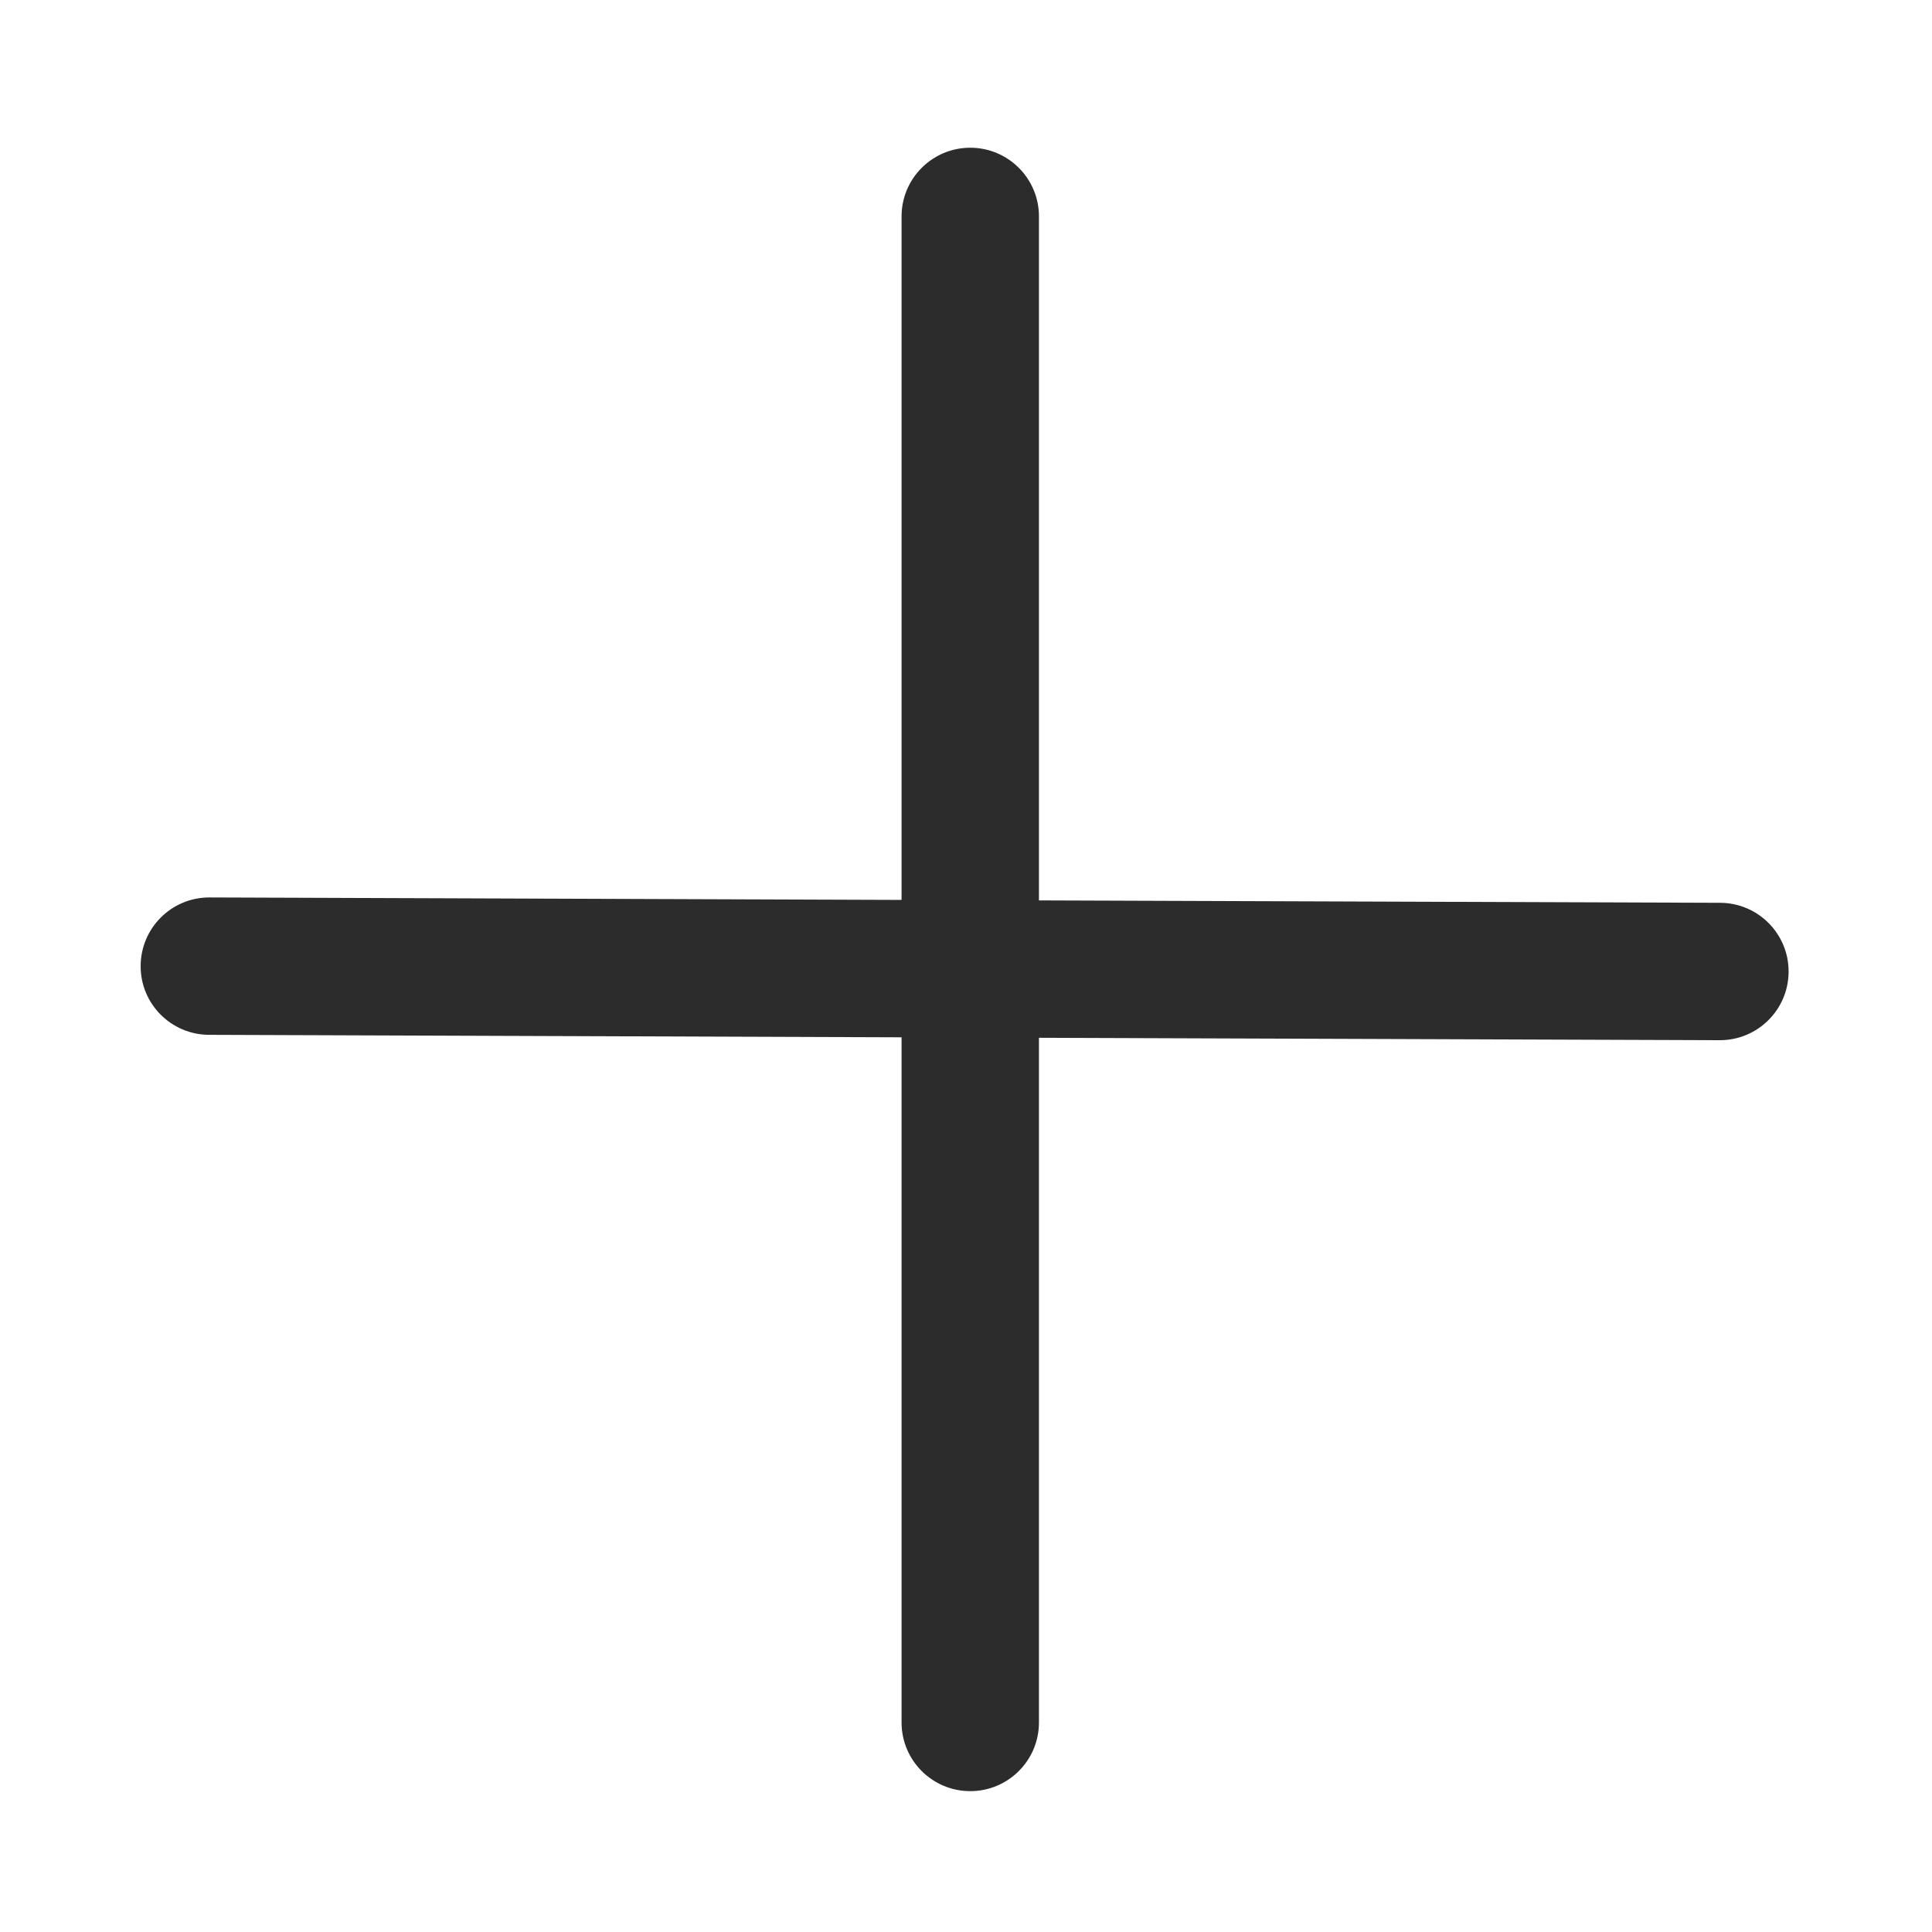
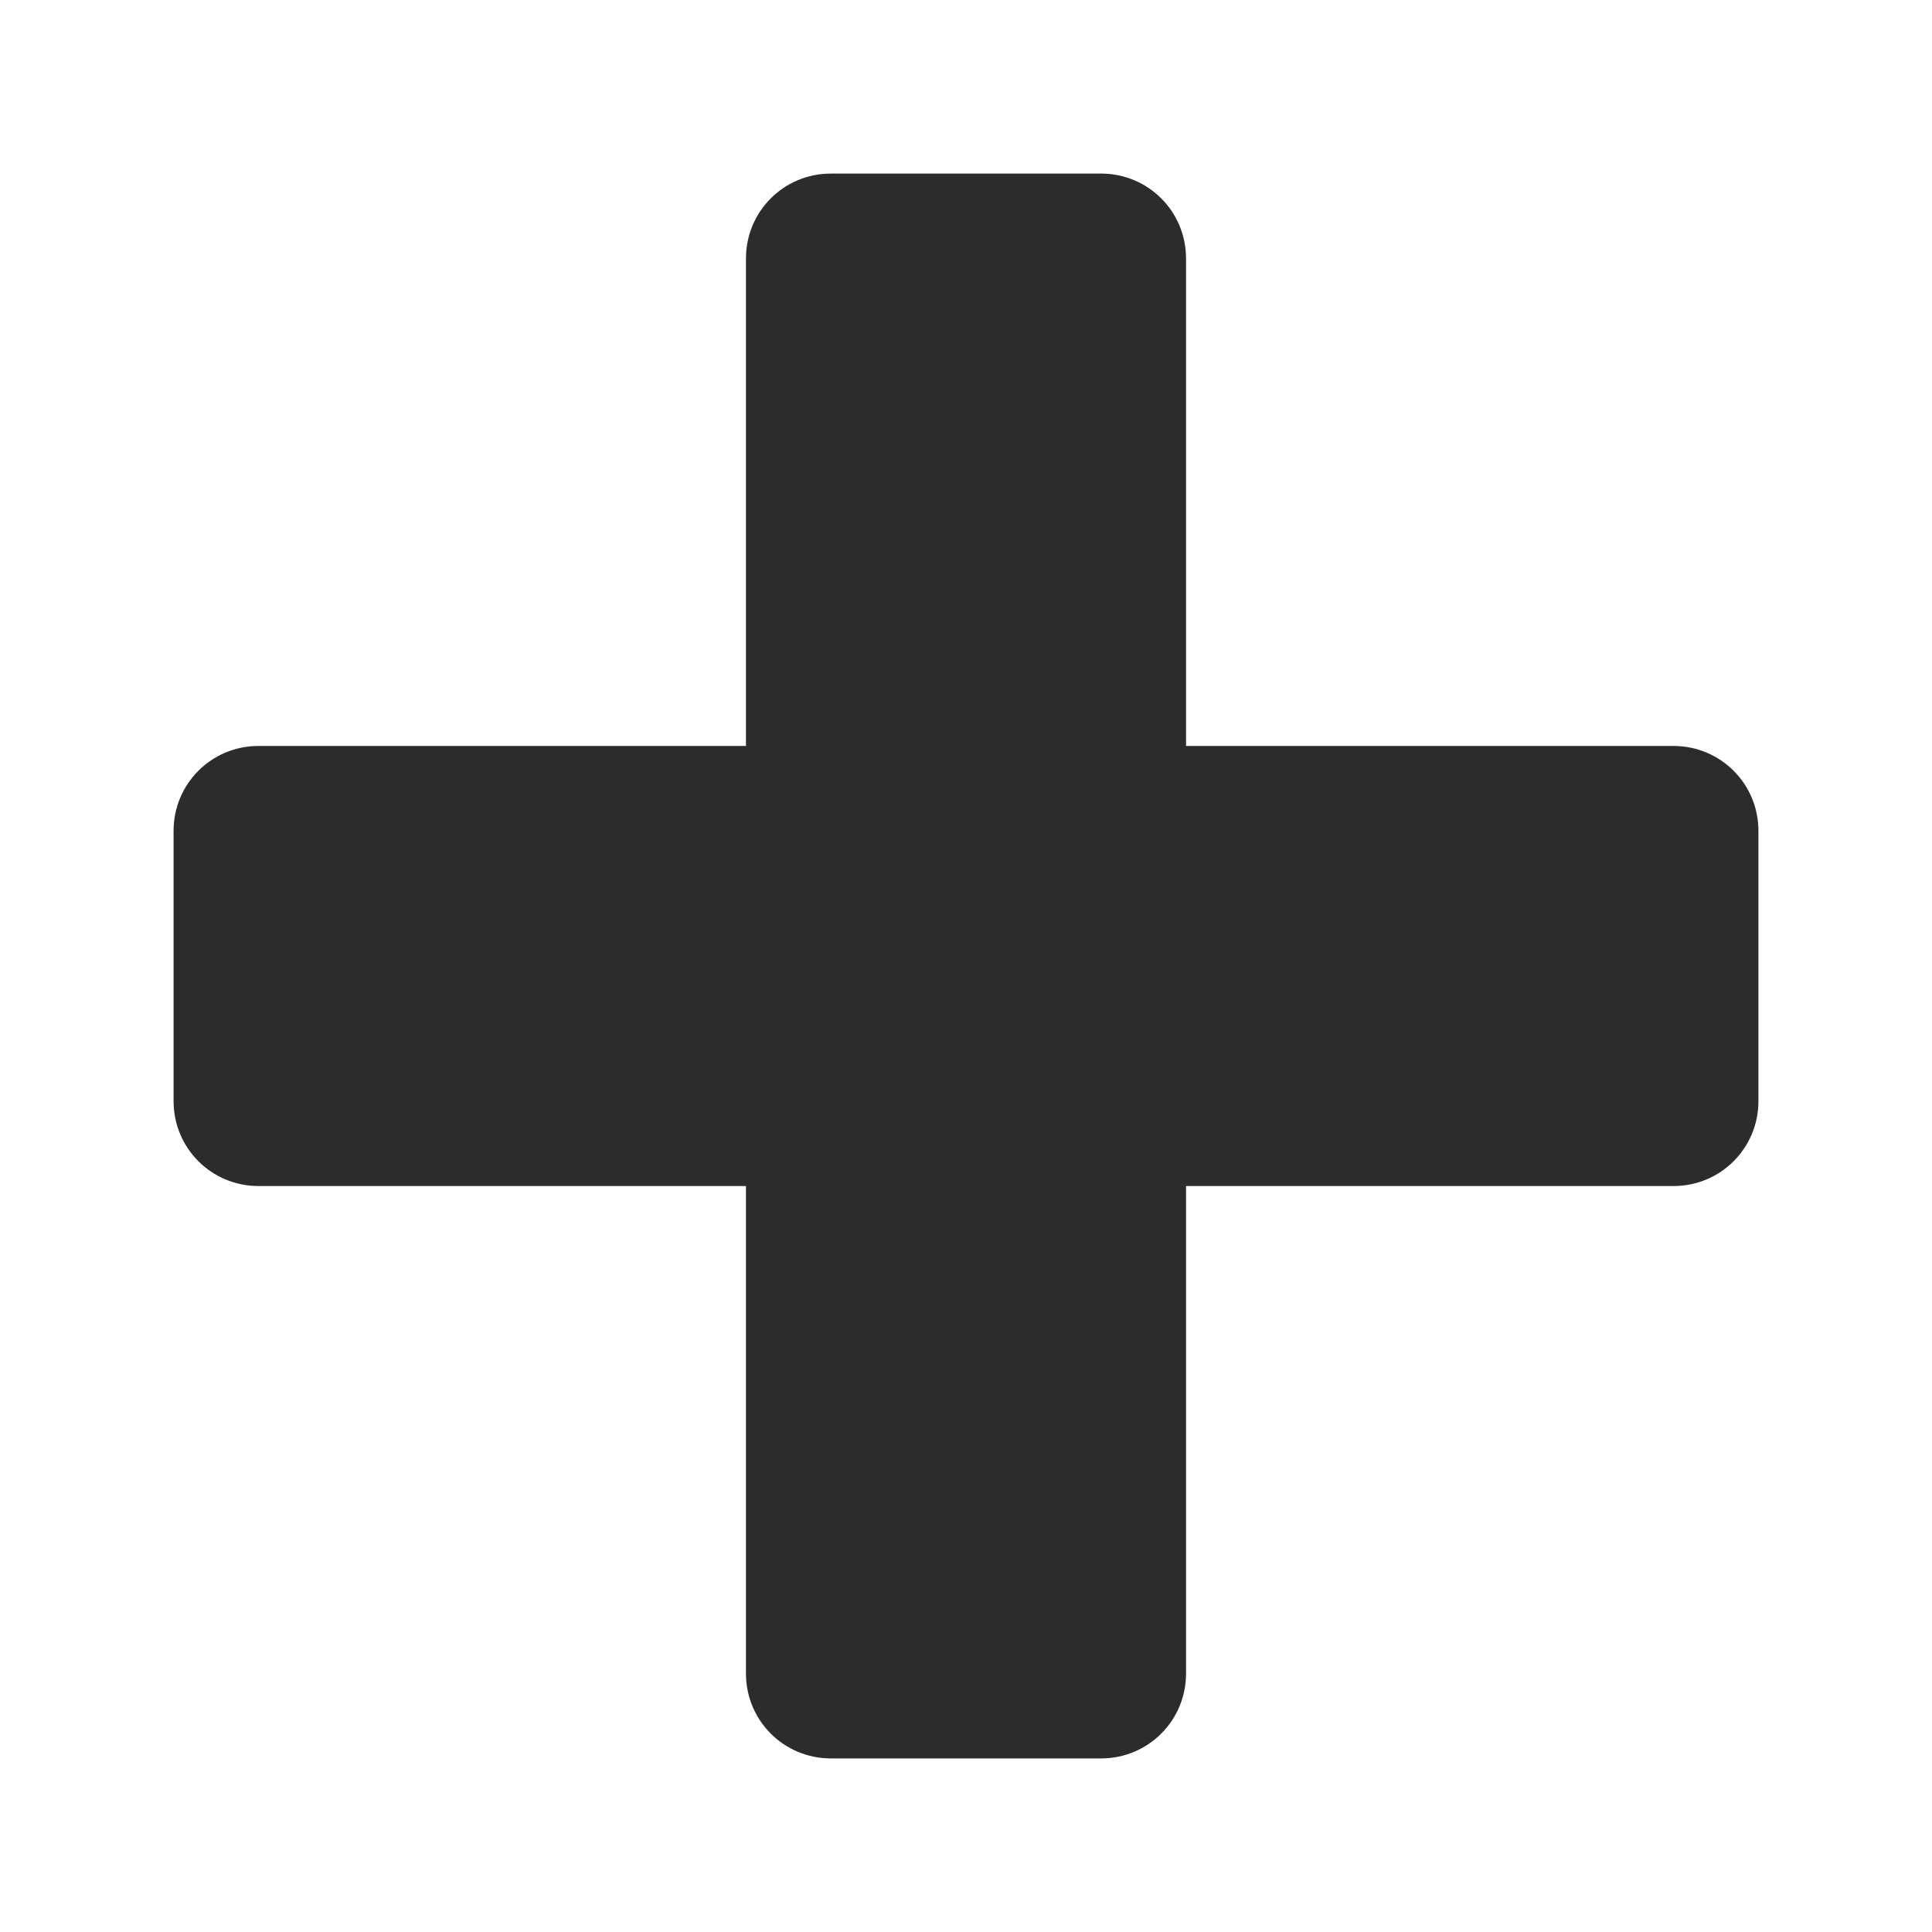
- <svg xmlns="http://www.w3.org/2000/svg" t="1775603223201" class="icon" viewBox="0 0 1024 1024" version="1.1" p-id="2833" width="64" height="64">
-   <path d="M911.733 478.504l-361.067-1.274L550.666 114.706c0-20.098-16.311-36.409-36.409-36.409s-36.409 16.311-36.409 36.409l0 362.268L111.065 475.664c-0.036 0-0.073 0-0.109 0-20.061 0-36.336 16.202-36.409 36.3C74.438 532.061 90.713 548.409 110.81 548.482l367.038 1.311 0 363.142c0 20.134 16.311 36.409 36.409 36.409s36.409-16.275 36.409-36.409l0-362.887 360.776 1.274c0.073 0 0.109 0 0.146 0 20.061 0 36.336-16.202 36.409-36.3C948.069 494.924 931.794 478.577 911.733 478.504z" fill="#2c2c2c" p-id="2834" />
+ <svg xmlns="http://www.w3.org/2000/svg" t="1777356872275" class="icon" viewBox="0 0 1024 1024" version="1.1" p-id="2728" width="64" height="64">
+   <path d="M932 583.625v-143.25c0-24.938-20.062-45-45-45H628.625V137c0-24.938-20.062-45-45-45h-143.25c-24.938 0-45 20.062-45 45v258.375H137c-24.938 0-45 20.062-45 45v143.25c0 24.938 20.062 45 45 45h258.375V887c0 24.938 20.062 45 45 45h143.25c24.938 0 45-20.062 45-45V628.625H887c24.938 0 45-20.062 45-45z" fill="#2c2c2c" p-id="2729" />
</svg>
